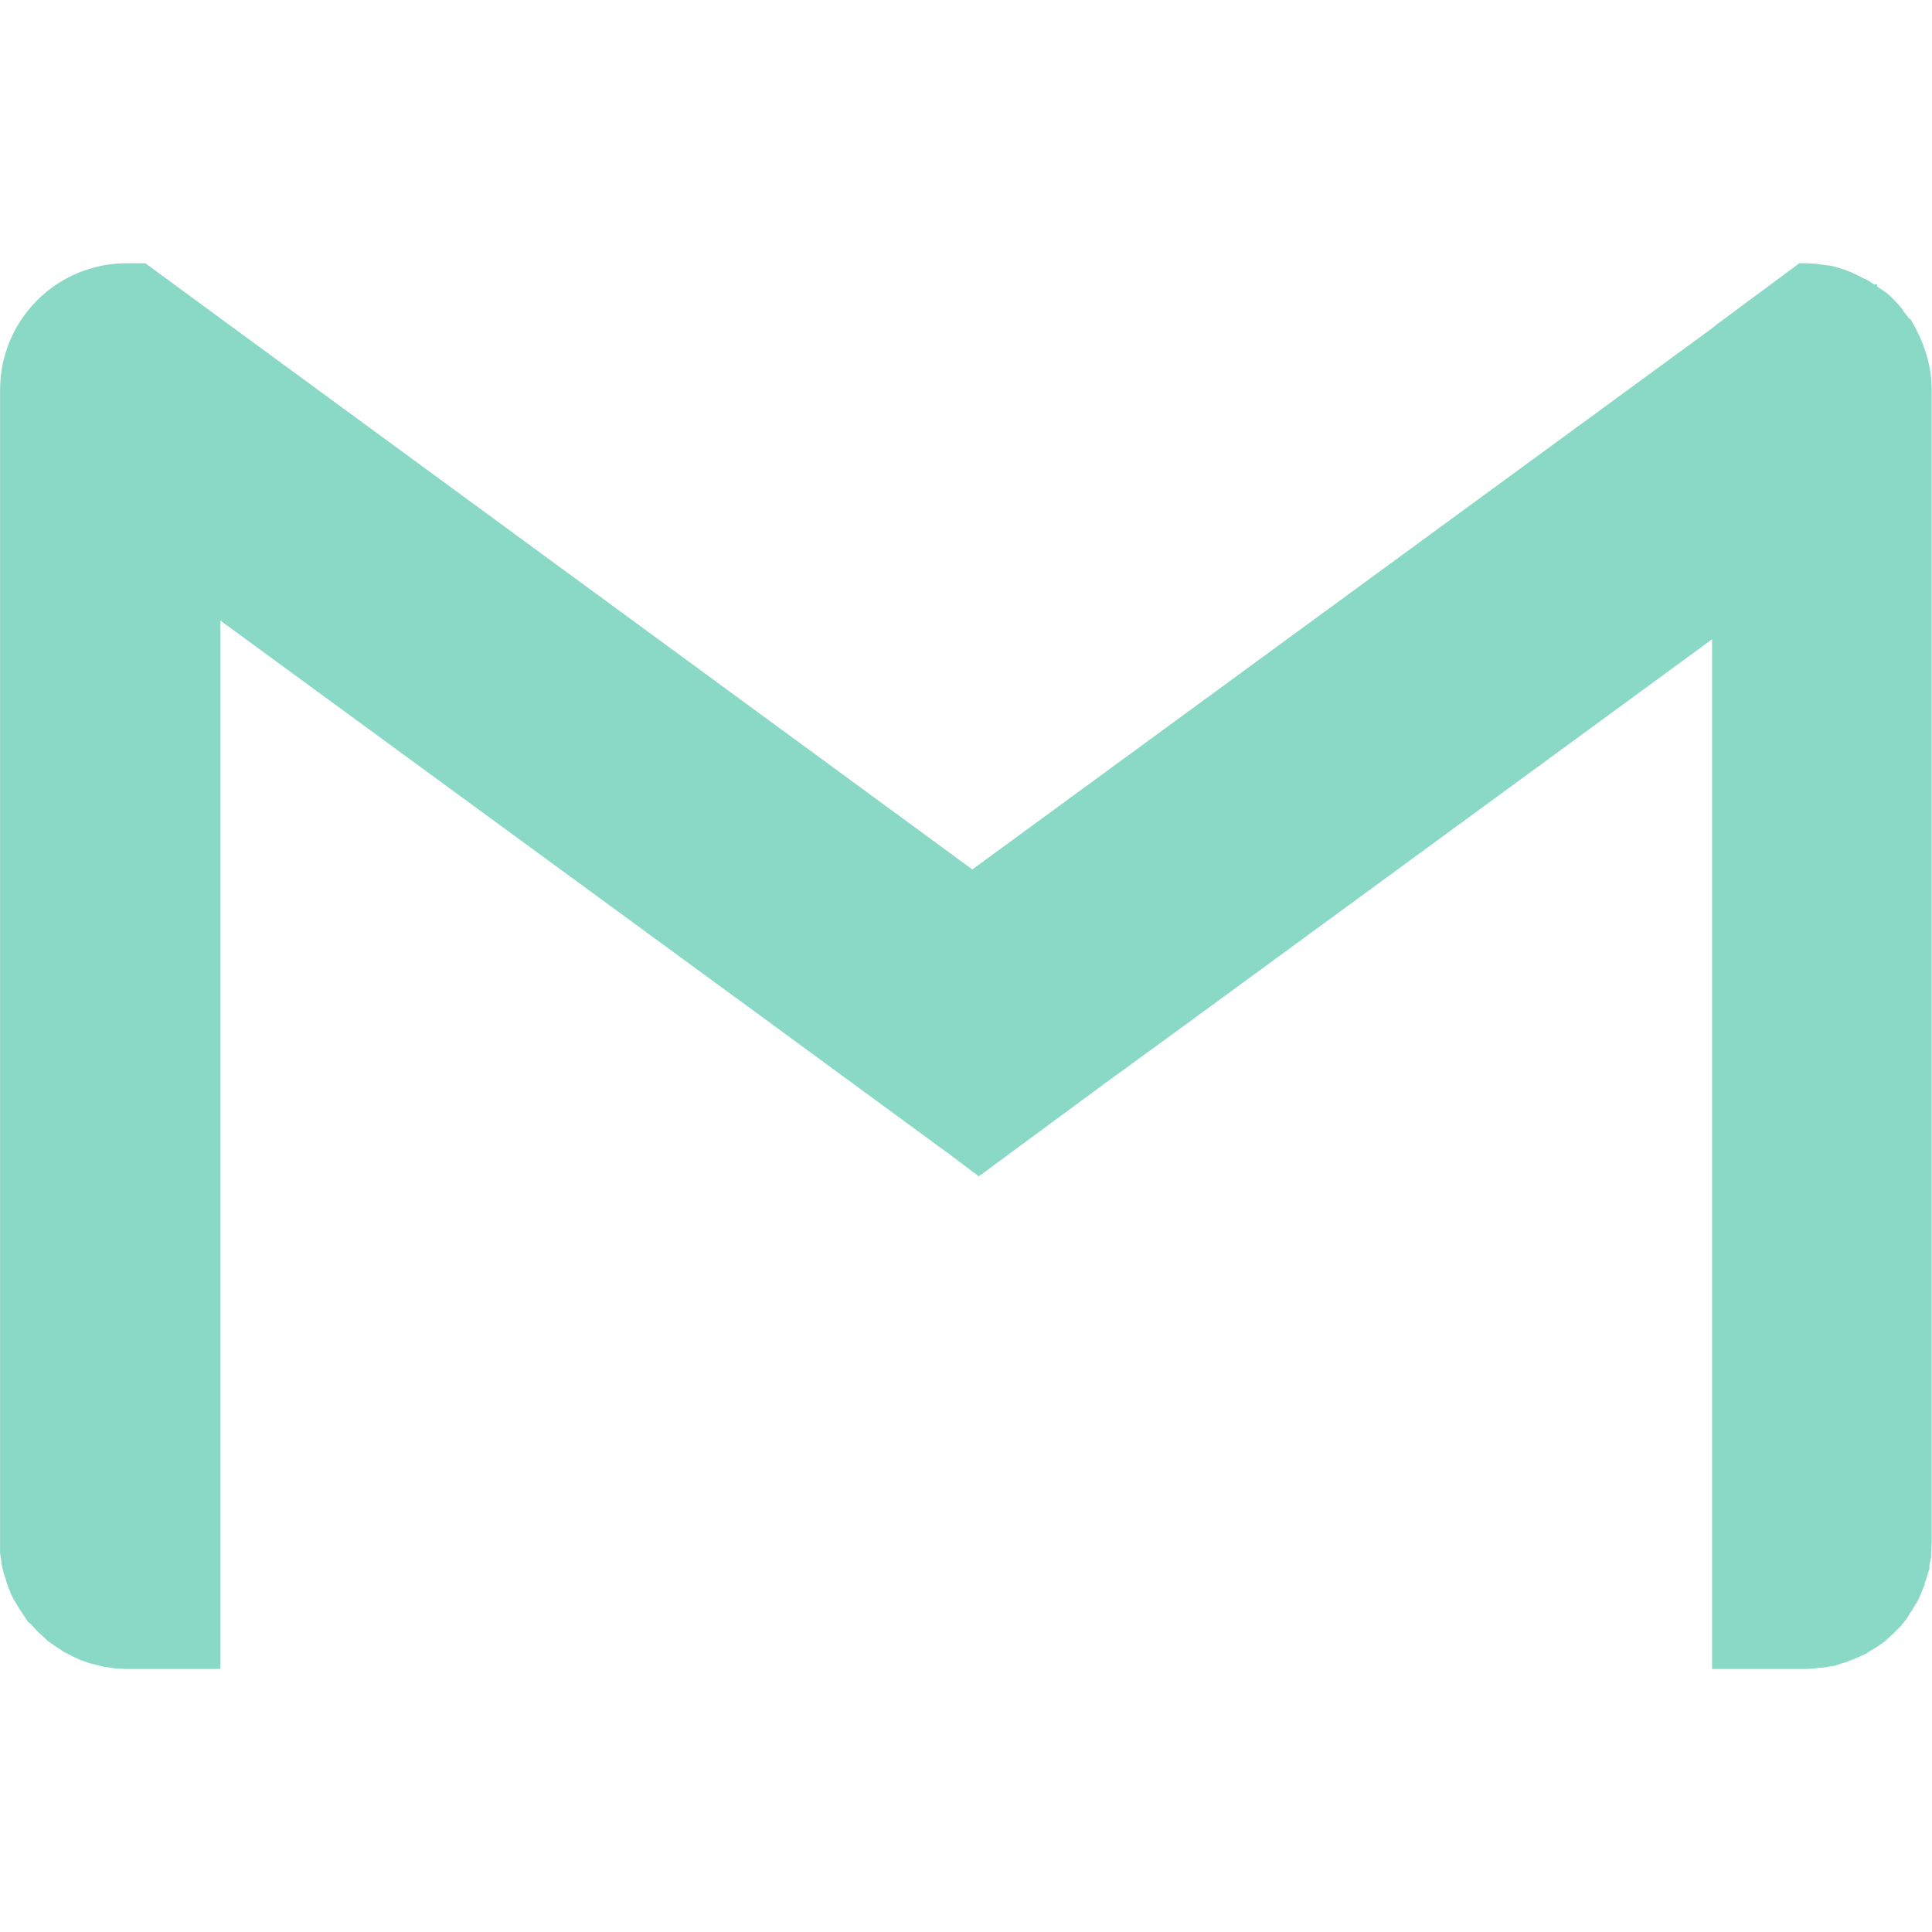
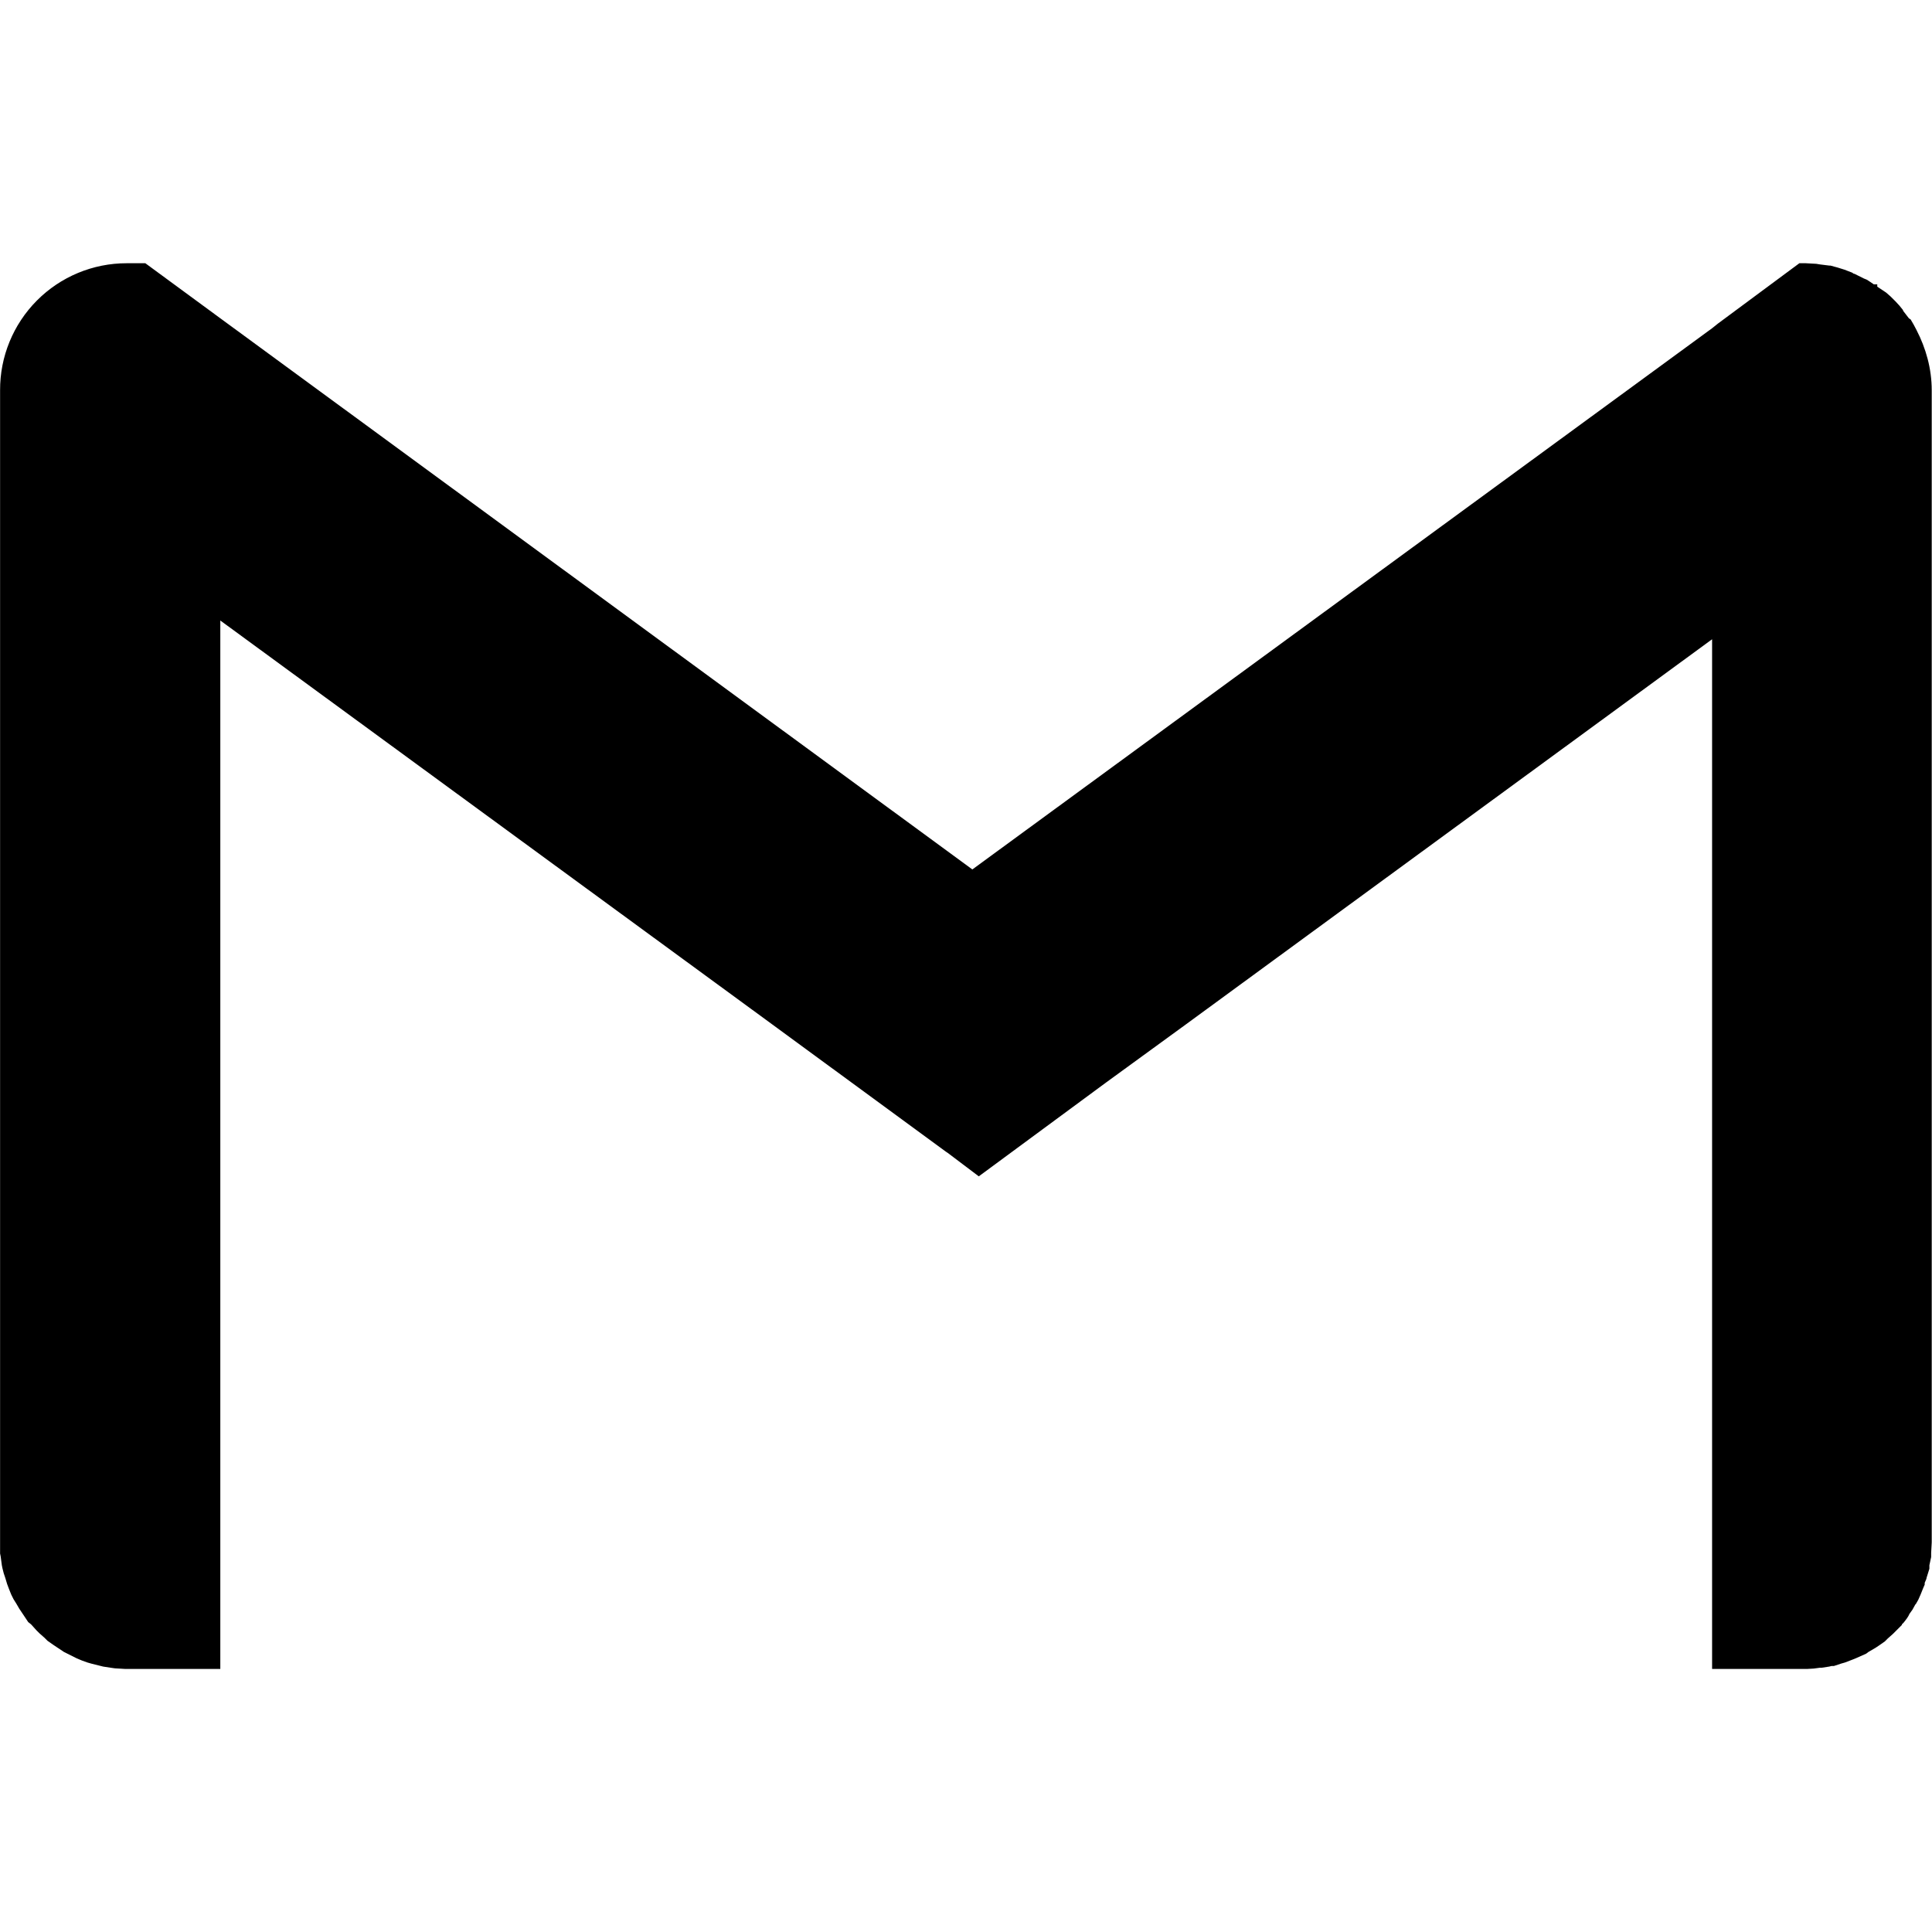
<svg xmlns="http://www.w3.org/2000/svg" width="24" height="24" fill="none">
  <g transform="matrix(.72758 0 0 .72758 -.37 3.27)">
-     <path d="M33.23 1.14a2.44 2.44 0 0 0-.1-.18L33.1.94 33 .81 33 .8a1.51 1.51 0 0 0-.13-.15l-.02-.02a1.5 1.5 0 0 0-.14-.13l-.15-.1V.36L32.5.36a2.34 2.34 0 0 0-.12-.08l-.05-.02-.16-.08h-.01l-.03-.02L32 .11a3.37 3.37 0 0 0-.24-.07h-.02l-.16-.02-.06-.01-.18-.01h-.11l-1.39 1.03-.1.08-12.63 9.24L4.27.94 2.99 0h-.32A2.16 2.16 0 0 0 .51 2.17v19.86l.01.05.02.15.01.05a1.21 1.21 0 0 0 .05.17l.03.1.03.08.04.1.04.08.05.08a1.43 1.43 0 0 0 .1.16l.1.15.05.04.09.1.05.05.09.08.05.05.1.07.06.04.12.08.04.02.18.09a1.86 1.86 0 0 0 .18.07l.07.02.12.03.08.02.13.02.07.01.17.01H4.27V6.1l9.32 6.82 3.07 2.25.03.02.53.4 2.17-1.6 1.36-.99 6.9-5.05 2.09-1.53V24H31.37a1.45 1.45 0 0 0 .21-.02h.03l.13-.02.04-.01h.04l.12-.04.07-.02.13-.05.05-.02.18-.08.04-.03.12-.07.06-.04.1-.07.05-.05.09-.08.03-.03.02-.02.1-.1v-.01l.03-.03c.04-.05.08-.1.1-.15l.05-.07.05-.09.01-.01.04-.07.04-.09.04-.1.03-.07v-.03l.03-.07v-.01l.05-.16v-.06l.03-.14v-.07l.01-.18V2.17c0-.37-.1-.72-.26-1.03z" fill="#89d9c6" />
+     <path d="M33.23 1.14a2.44 2.44 0 0 0-.1-.18L33.1.94 33 .81 33 .8a1.51 1.51 0 0 0-.13-.15l-.02-.02a1.5 1.5 0 0 0-.14-.13l-.15-.1V.36L32.5.36a2.34 2.34 0 0 0-.12-.08l-.05-.02-.16-.08h-.01l-.03-.02L32 .11a3.37 3.37 0 0 0-.24-.07h-.02l-.16-.02-.06-.01-.18-.01h-.11l-1.39 1.03-.1.08-12.63 9.24L4.27.94 2.99 0h-.32A2.16 2.16 0 0 0 .51 2.17v19.86l.01.05.02.15.01.05a1.21 1.21 0 0 0 .05.17l.03.1.03.08.04.1.04.08.05.08a1.43 1.43 0 0 0 .1.16l.1.15.05.04.09.1.05.05.09.08.05.05.1.07.06.04.12.08.04.02.18.09a1.86 1.86 0 0 0 .18.07l.07.02.12.03.08.02.13.02.07.01.17.01H4.27V6.1l9.32 6.82 3.07 2.25.03.02.53.4 2.17-1.6 1.36-.99 6.9-5.05 2.09-1.53V24H31.37a1.45 1.45 0 0 0 .21-.02h.03l.13-.02.04-.01h.04l.12-.04.07-.02.13-.05.05-.02.18-.08.04-.03.12-.07.06-.04.1-.07.05-.05.09-.08.03-.03.02-.02.1-.1v-.01l.03-.03c.04-.05.08-.1.1-.15l.05-.07.05-.09.01-.01.04-.07.04-.09.04-.1.03-.07v-.03l.03-.07v-.01l.05-.16v-.06l.03-.14v-.07l.01-.18V2.17c0-.37-.1-.72-.26-1.03z" fill="currentColor" />
  </g>
</svg>
